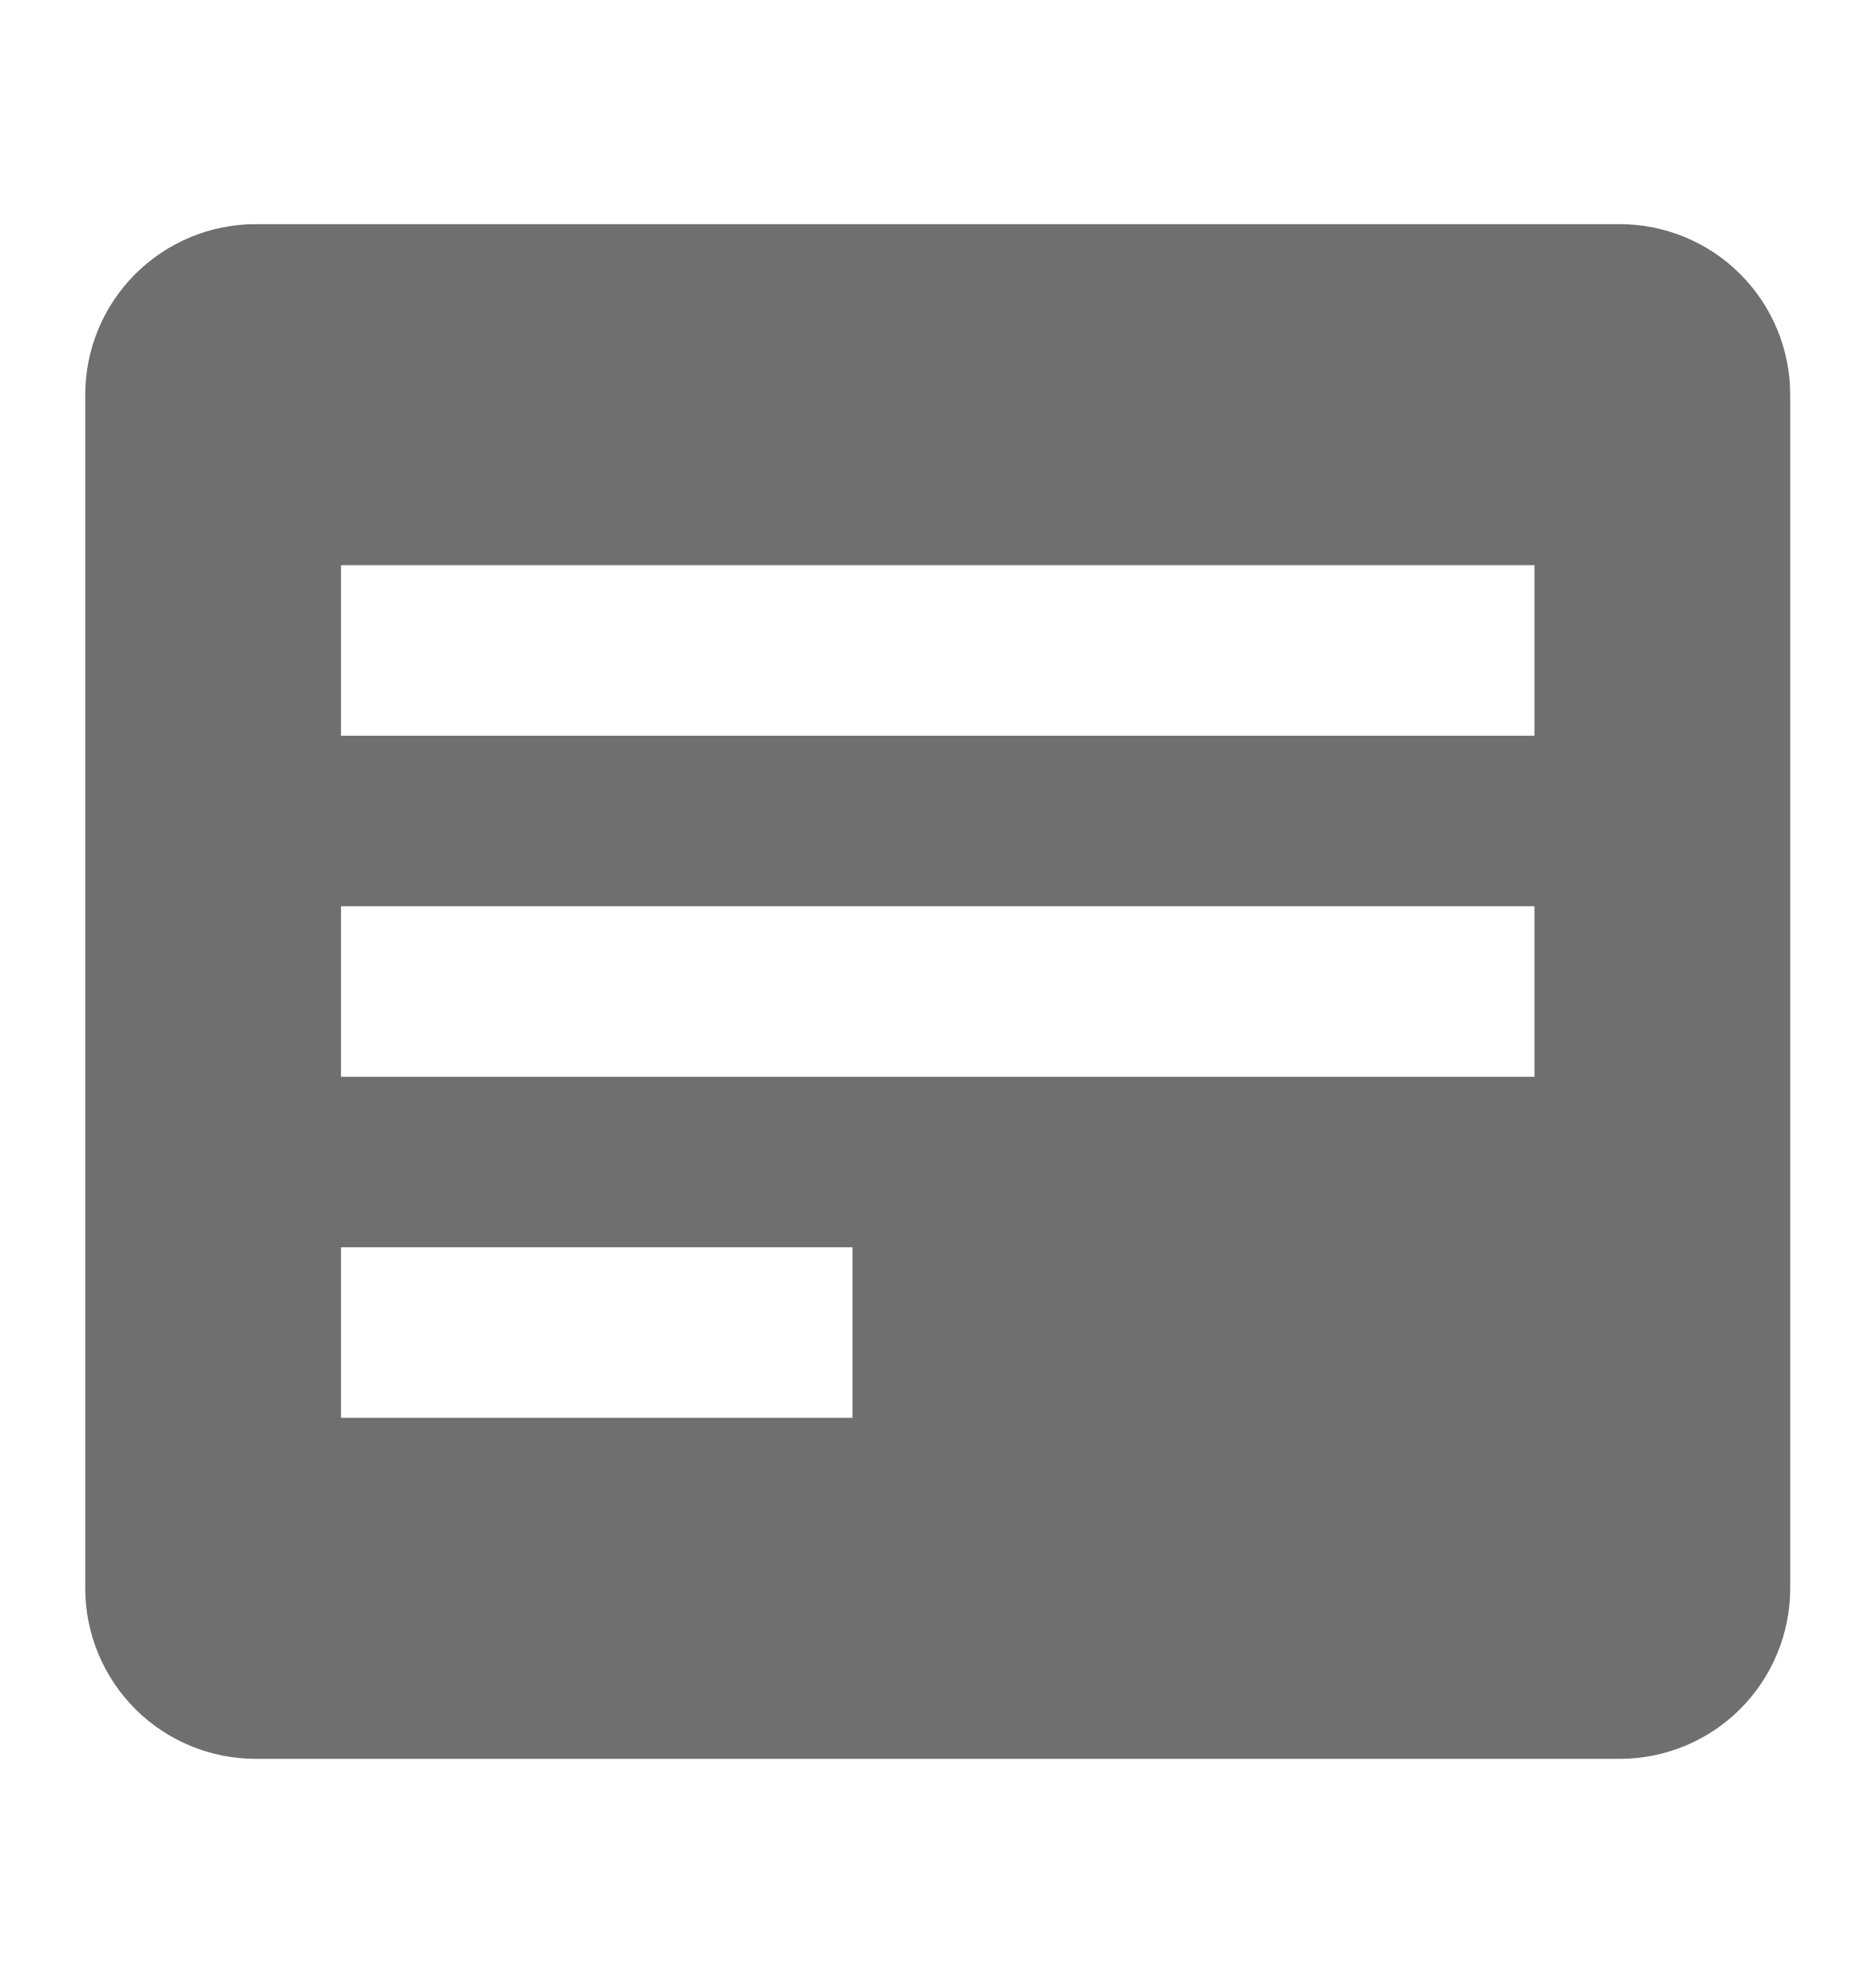
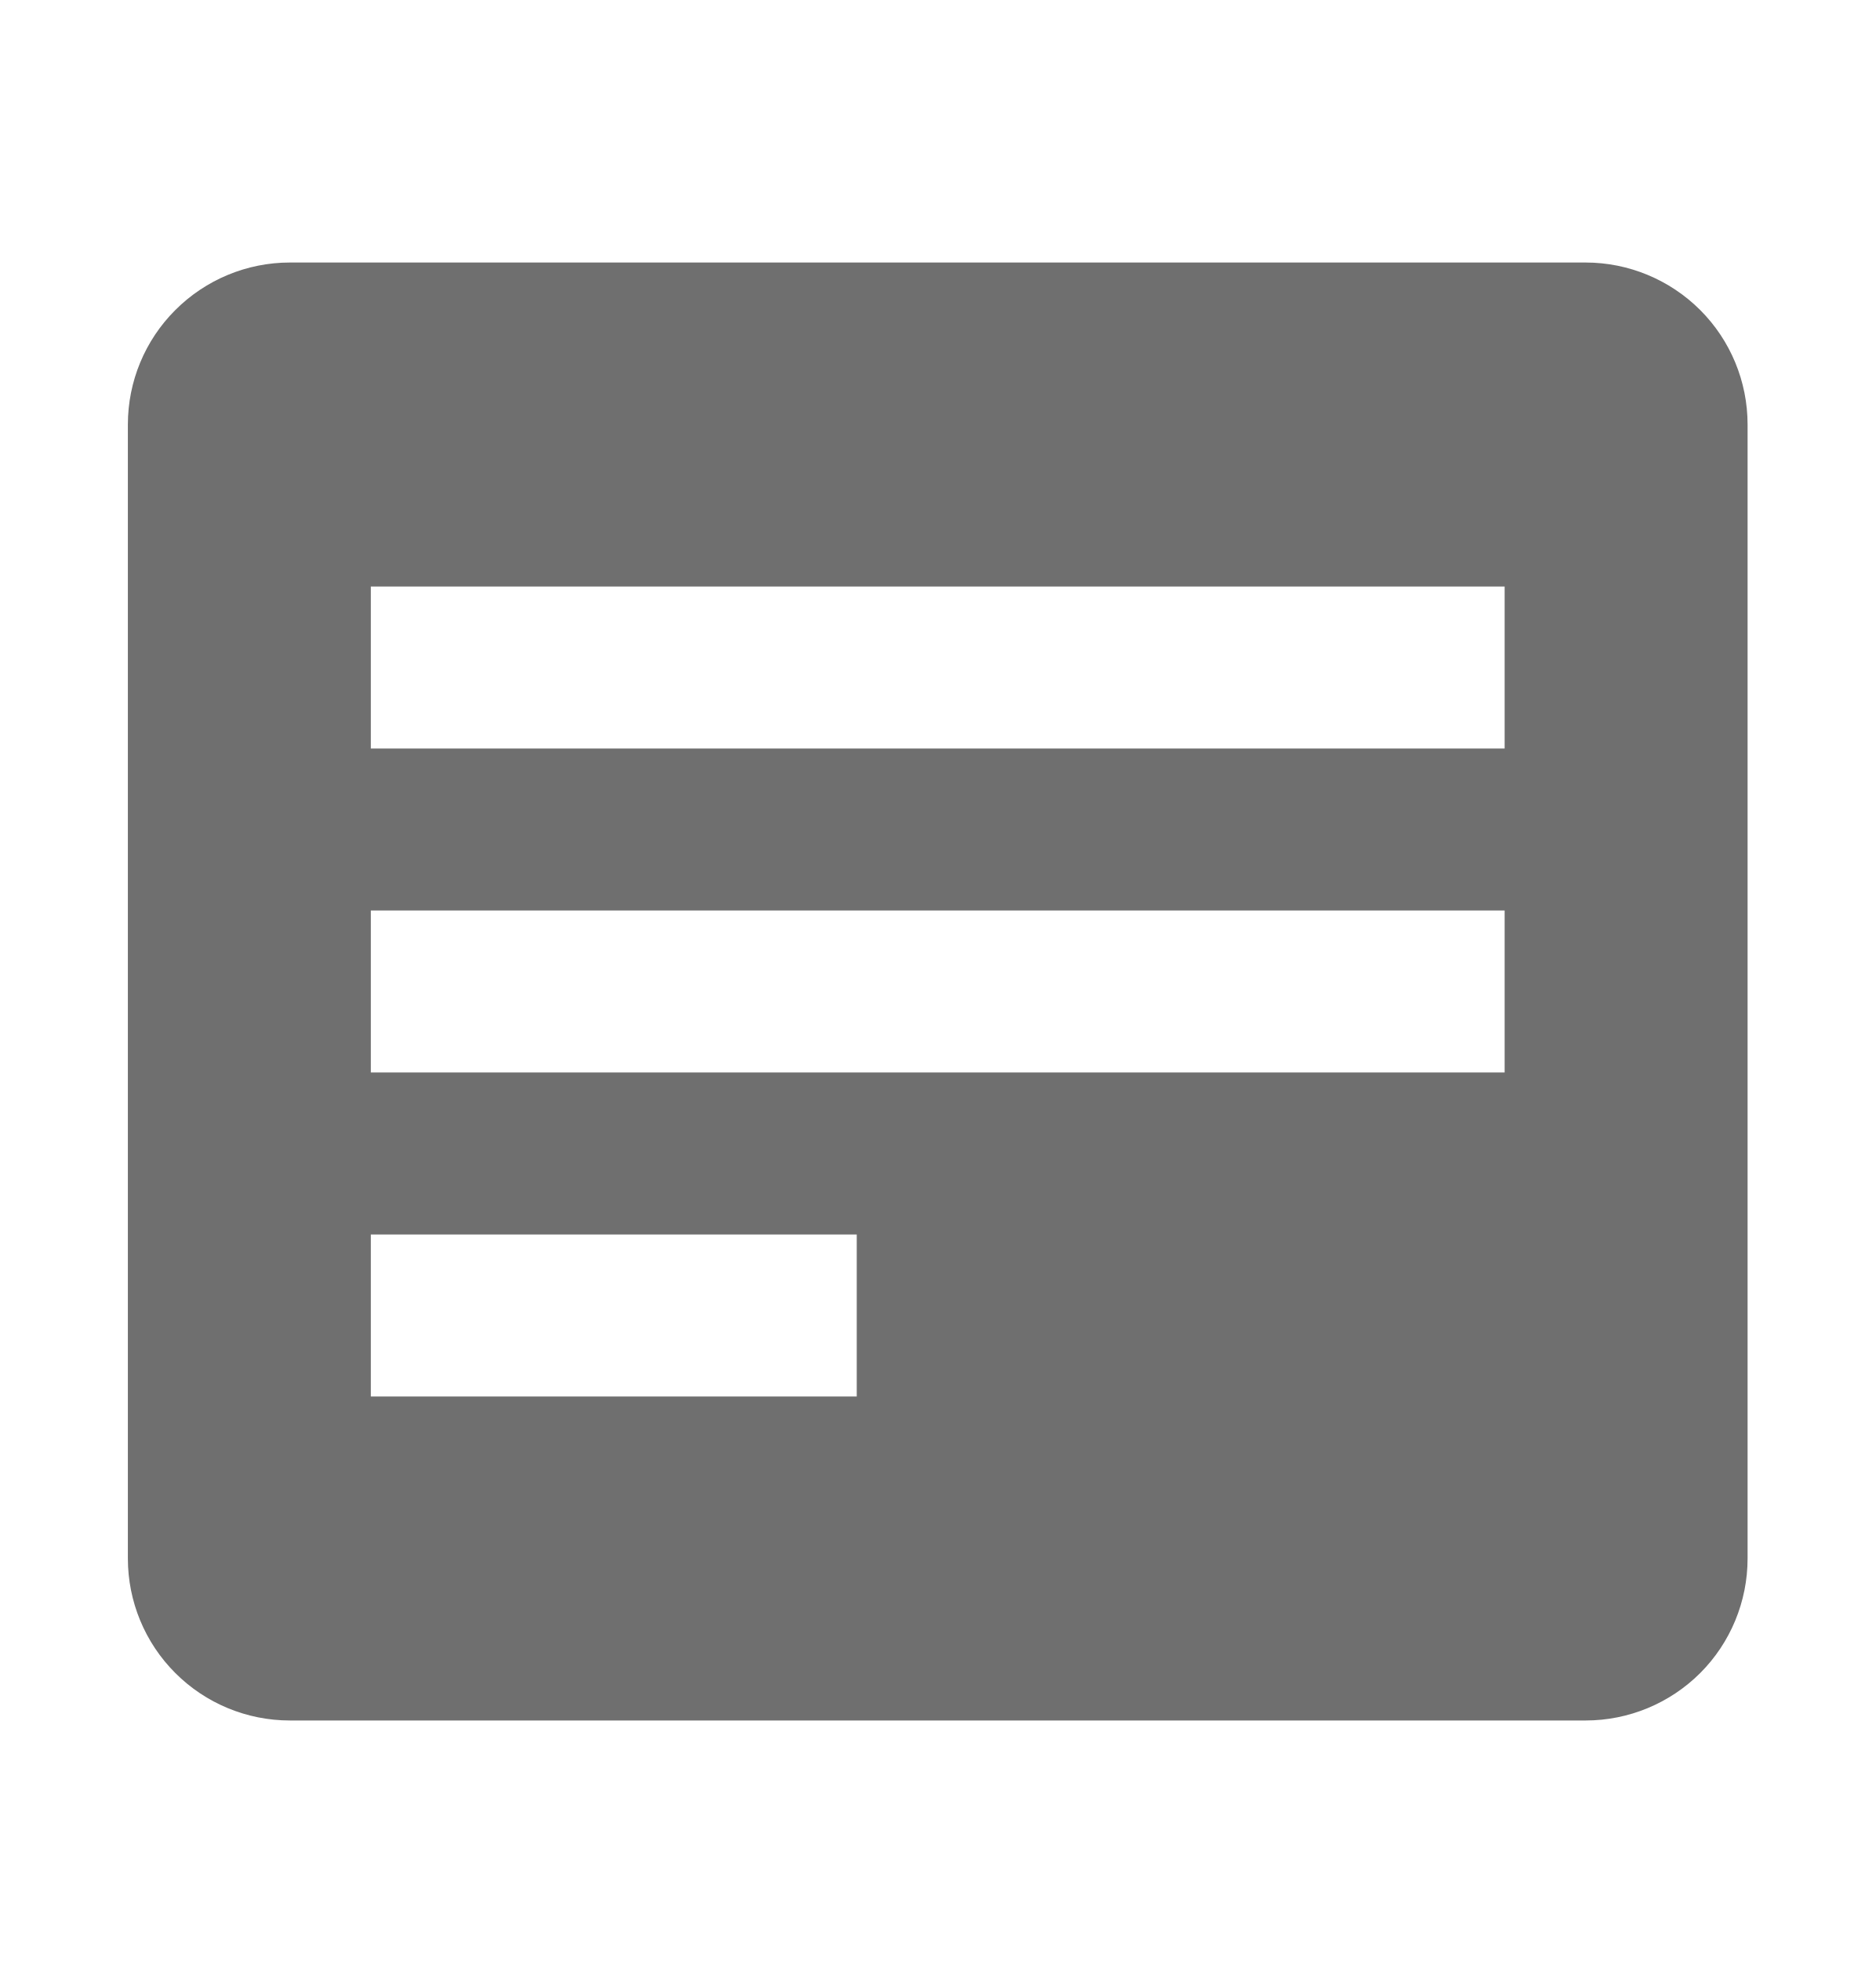
<svg xmlns="http://www.w3.org/2000/svg" width="22" height="23" viewBox="0 0 22 23" fill="none">
-   <path d="M19 2.629H3C2.47 2.629 1.961 2.84 1.586 3.215C1.211 3.59 1 4.099 1 4.629V18.629C1 19.16 1.211 19.668 1.586 20.044C1.961 20.419 2.47 20.629 3 20.629H19C19.53 20.629 20.039 20.419 20.414 20.044C20.789 19.668 21 19.16 21 18.629V4.629C21 4.099 20.789 3.59 20.414 3.215C20.039 2.84 19.53 2.629 19 2.629ZM10 16.629H4V14.629H10V16.629ZM18 12.629H4V10.629H18V12.629ZM18 8.629H4V6.629H18V8.629Z" fill="#6F6F6F" />
+   <path d="M18.6 3.079H3.4C2.896 3.079 2.413 3.28 2.057 3.636C1.7 3.992 1.5 4.475 1.5 4.979V18.279C1.5 18.783 1.7 19.267 2.057 19.623C2.413 19.979 2.896 20.179 3.4 20.179H18.6C19.104 20.179 19.587 19.979 19.944 19.623C20.3 19.267 20.5 18.783 20.5 18.279V4.979C20.5 4.475 20.3 3.992 19.944 3.636C19.587 3.28 19.104 3.079 18.6 3.079ZM10.05 16.379H4.35V14.479H10.05V16.379ZM17.65 12.579H4.35V10.679H17.65V12.579ZM17.65 8.779H4.35V6.879H17.65V8.779Z" fill="#6F6F6F" />
</svg>
